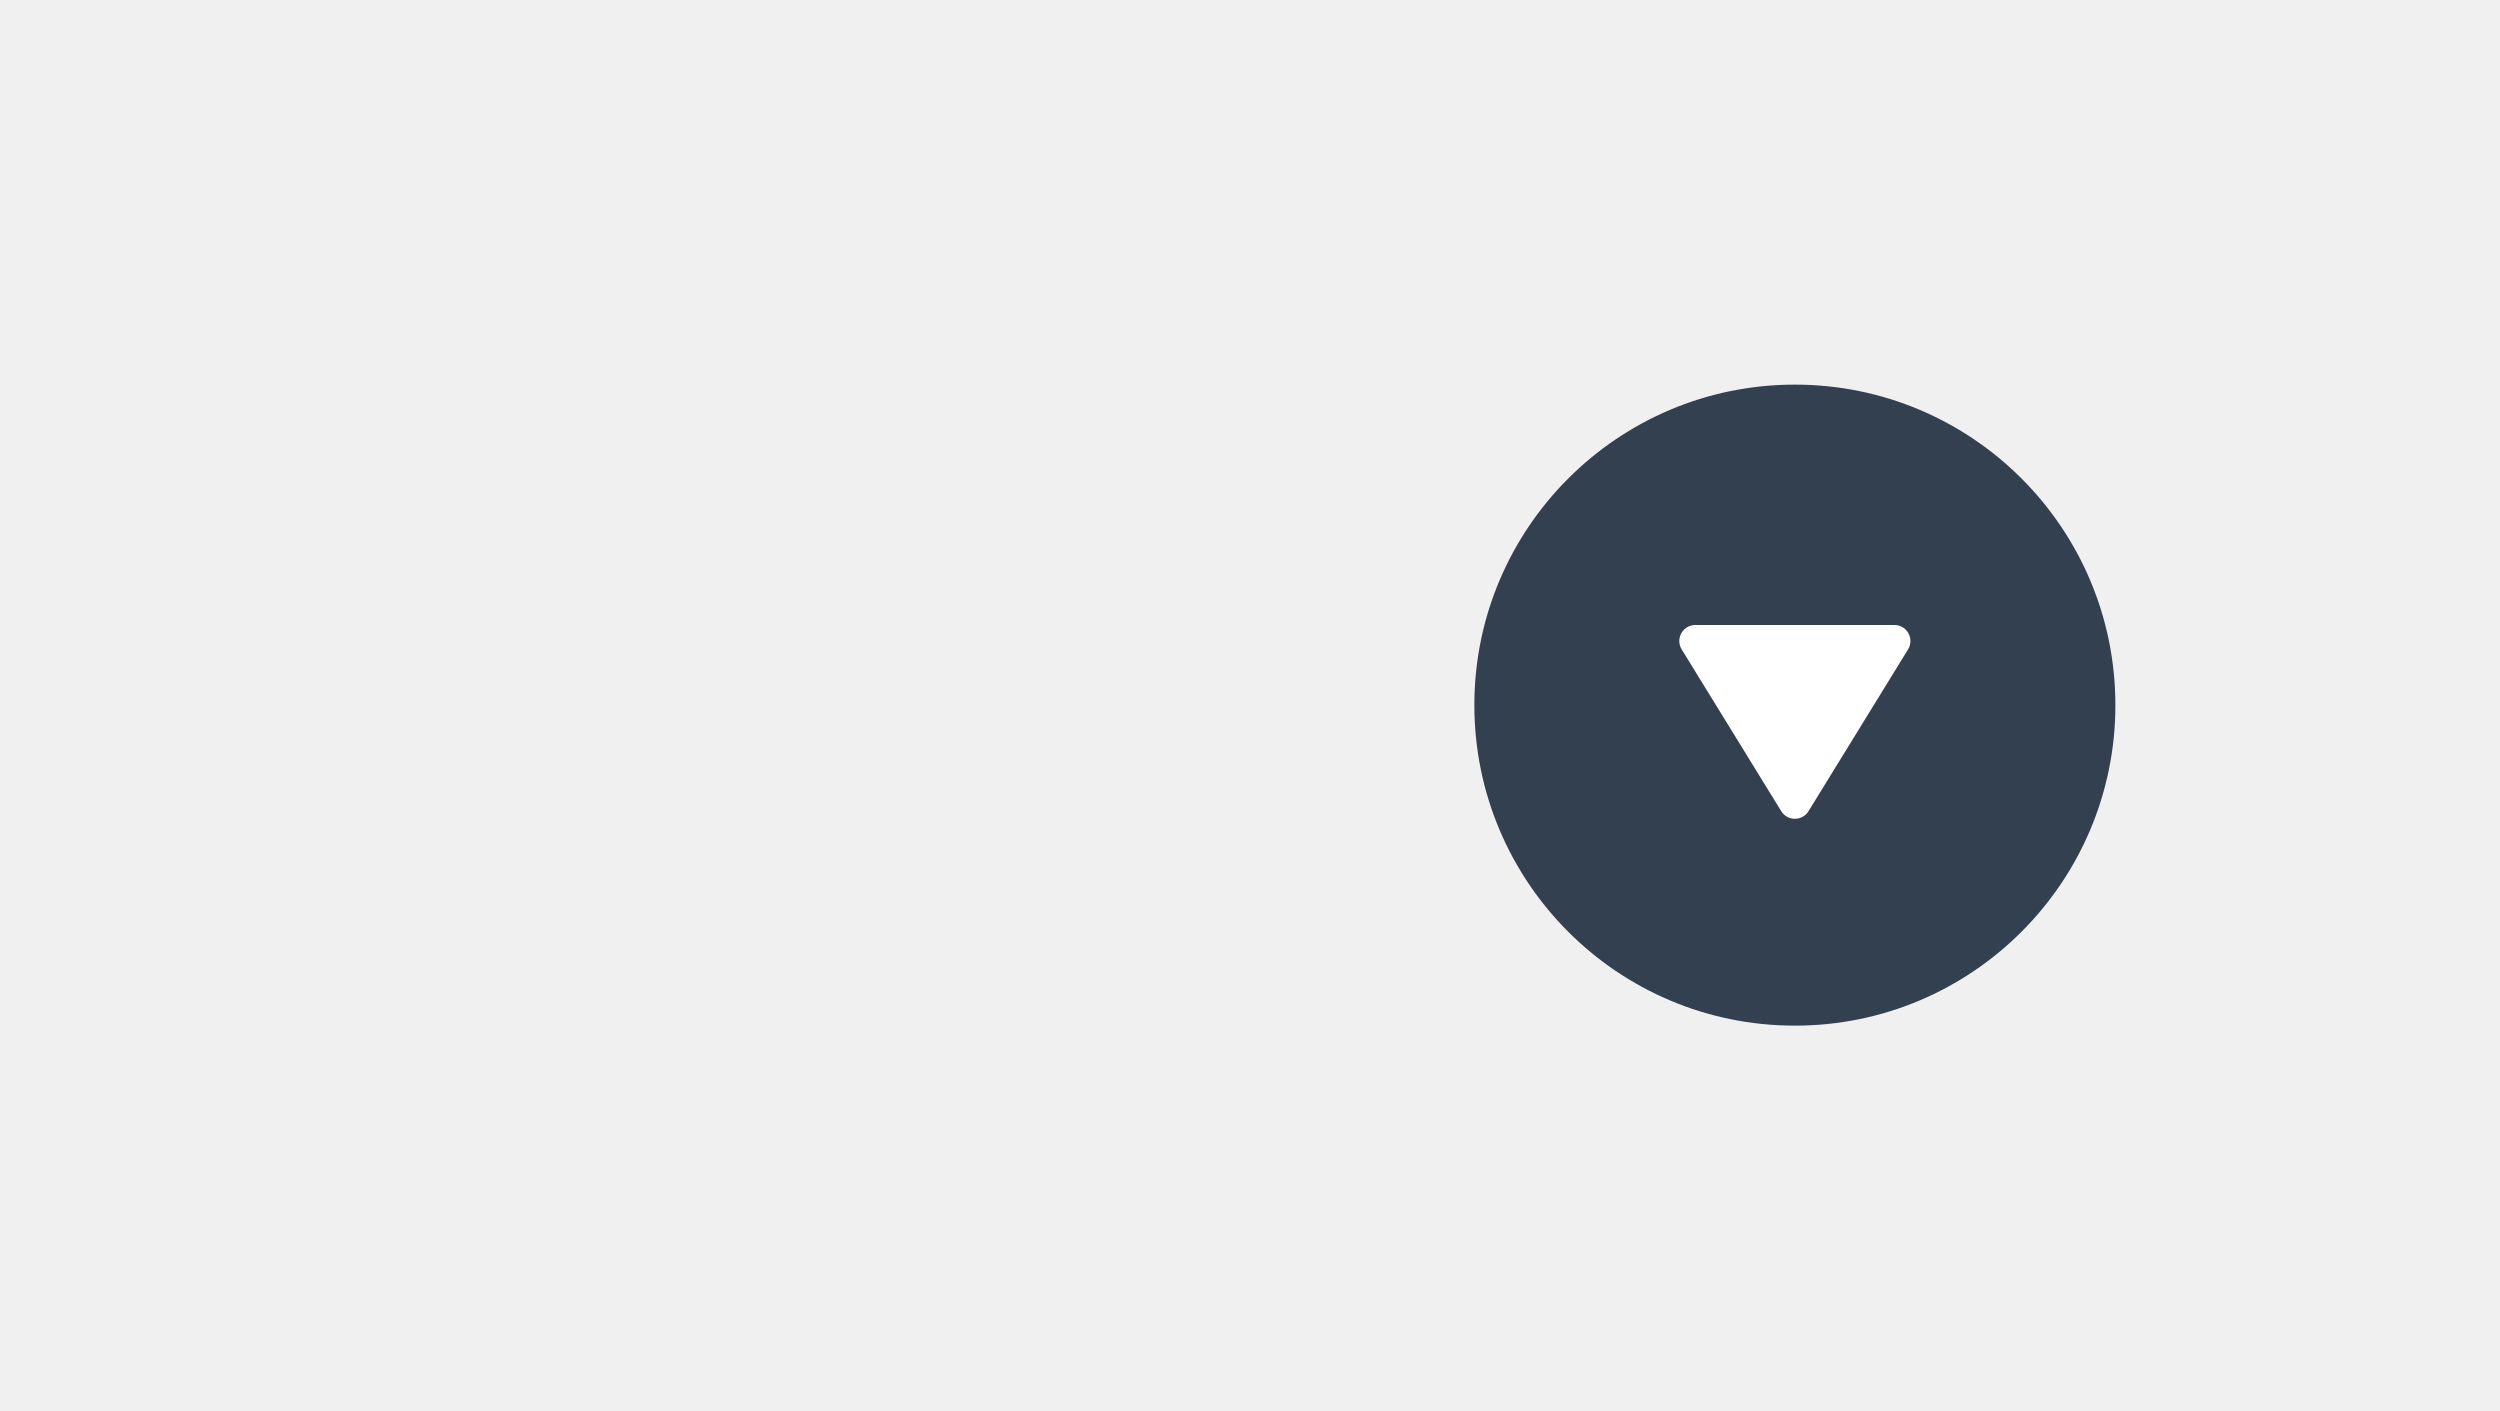
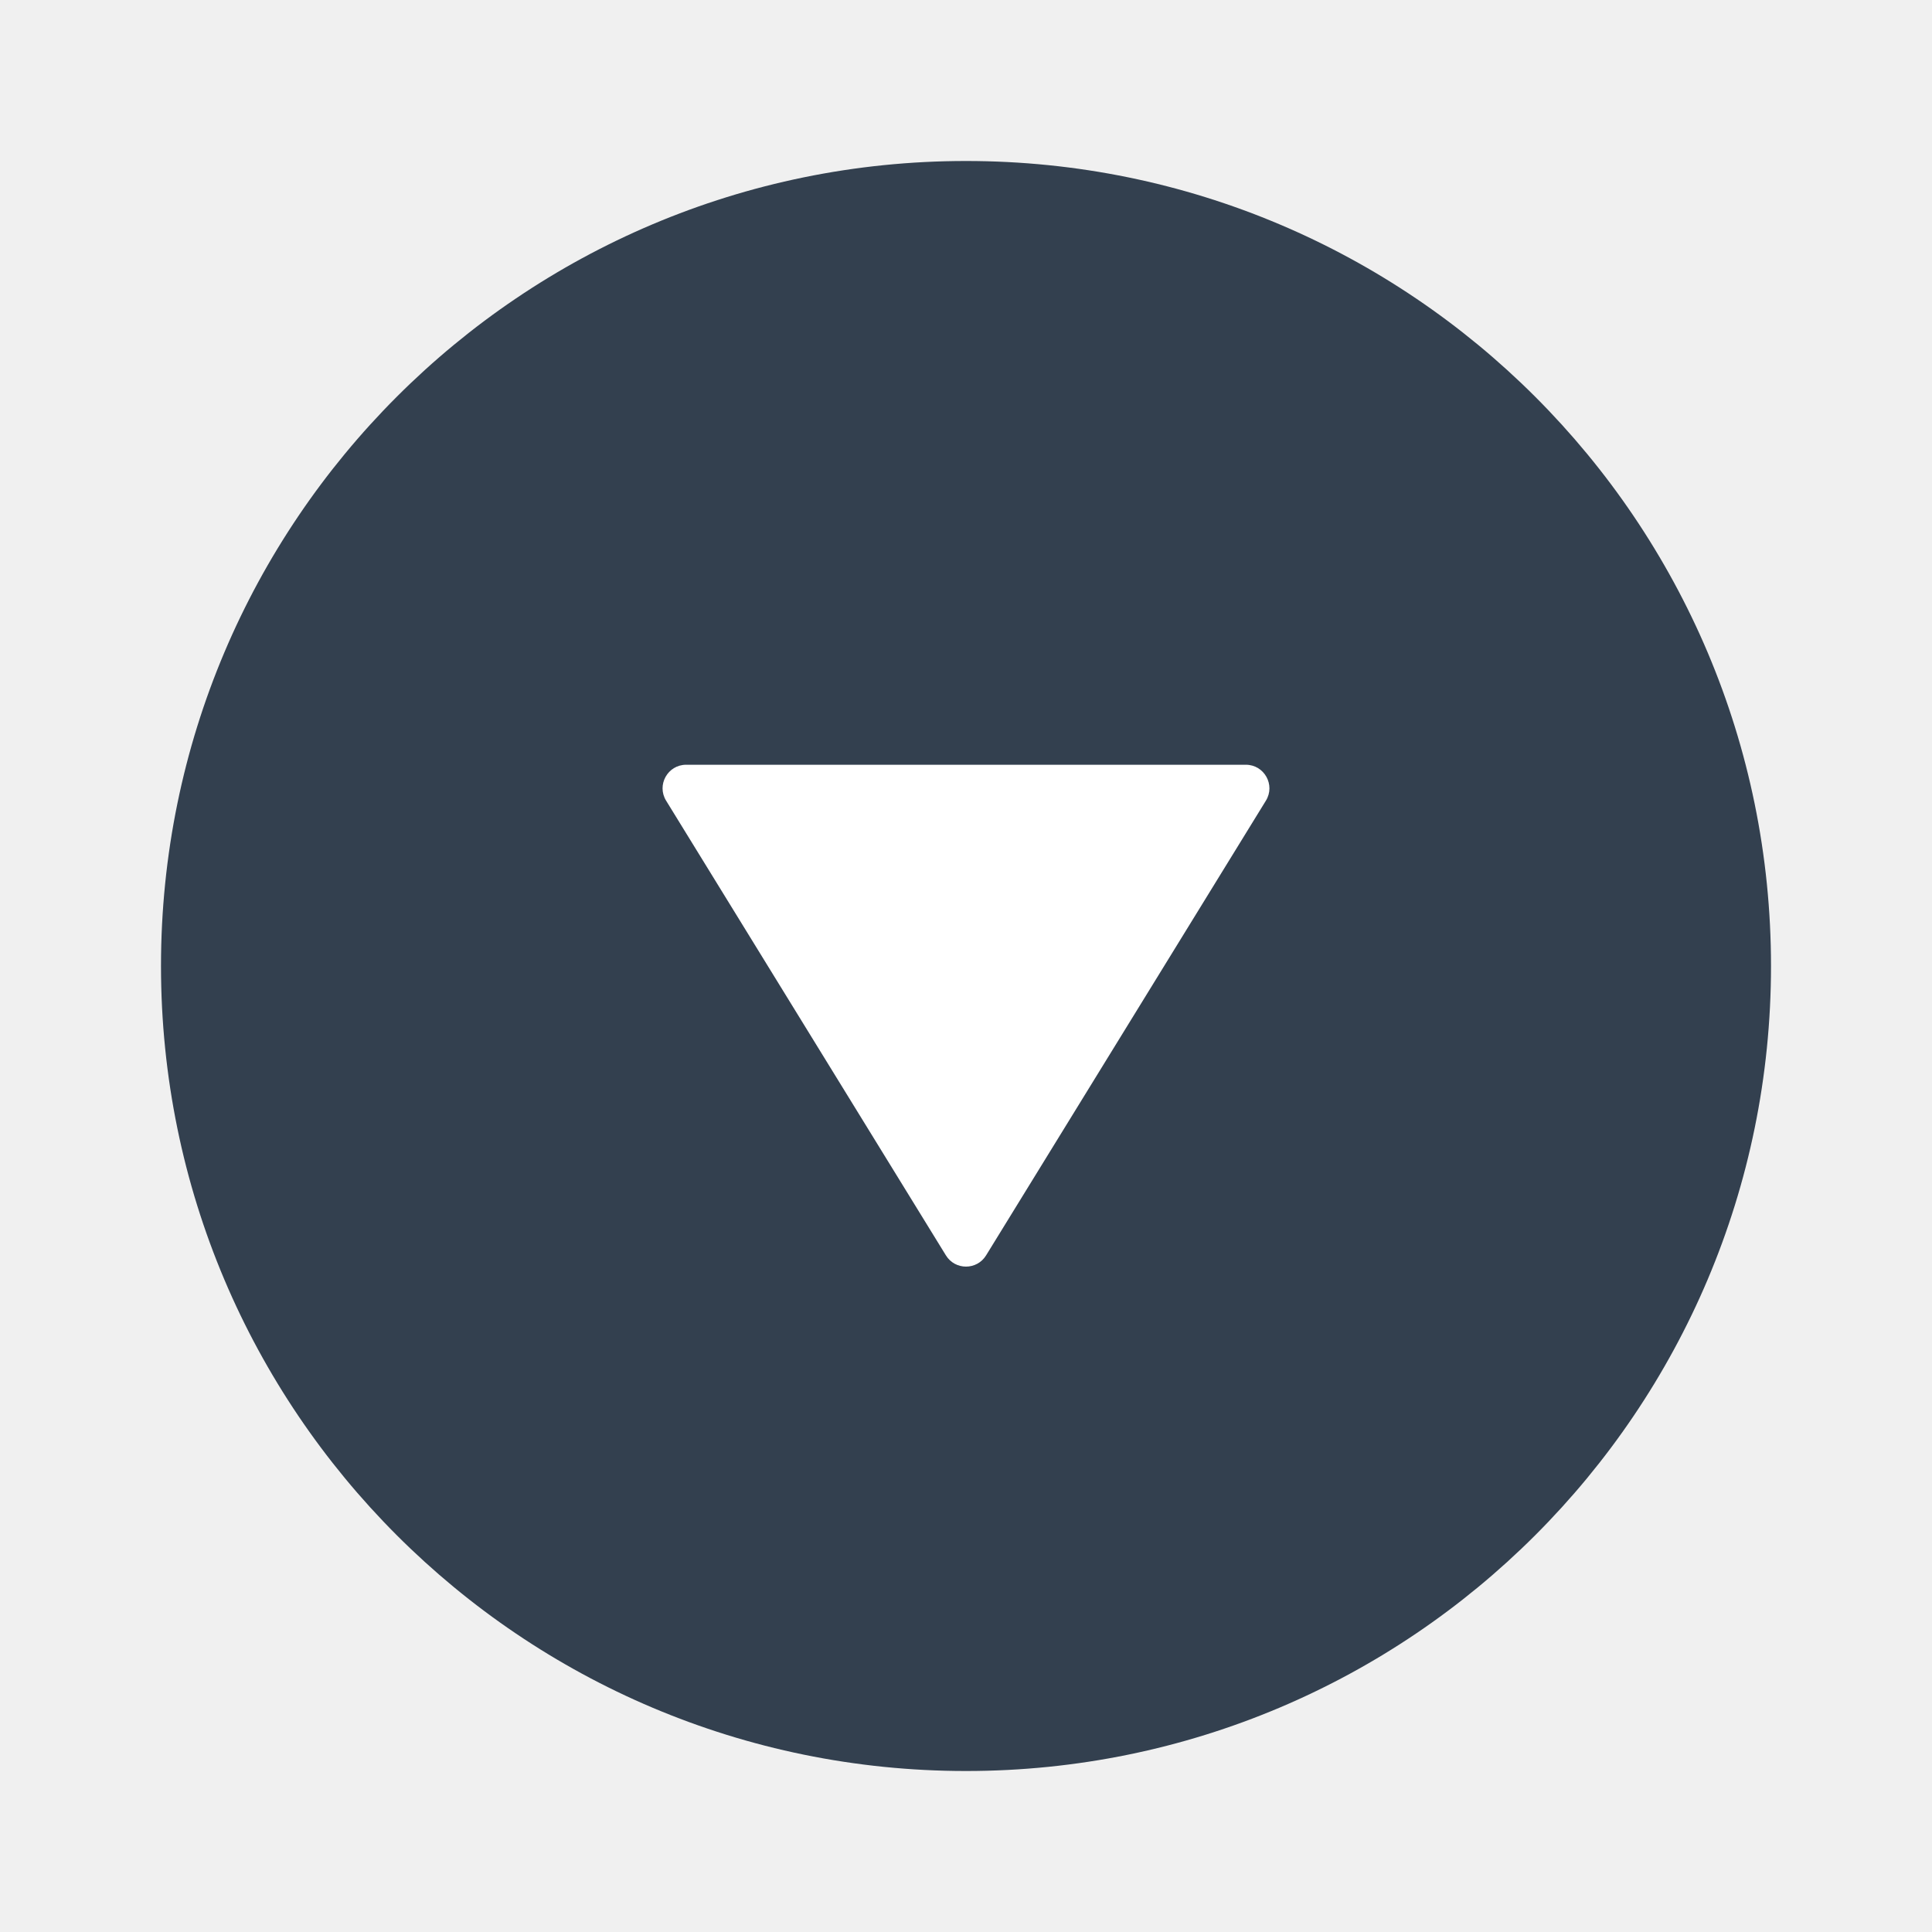
- <svg xmlns="http://www.w3.org/2000/svg" width="156" height="88" viewBox="0 0 156 88" fill="none">
-   <path d="M112 64C123.046 64 132 55.046 132 44C132 32.954 123.046 24 112 24C100.954 24 92 32.954 92 44C92 55.046 100.954 64 112 64Z" fill="#33404F" />
-   <path d="M111.148 50.616C111.539 51.251 112.461 51.251 112.852 50.616L119.062 40.524C119.472 39.858 118.993 39 118.21 39L105.79 39C105.007 39 104.528 39.858 104.938 40.524L111.148 50.616Z" fill="white" />
+ <svg xmlns="http://www.w3.org/2000/svg" width="82" height="82" viewBox="0 0 82 82" fill="none">
+   <path d="M41 75.167C59.87 75.167 75.167 59.87 75.167 41C75.167 22.13 59.87 6.833 41 6.833C22.13 6.833 6.833 22.13 6.833 41C6.833 59.87 22.13 75.167 41 75.167Z" fill="#33404F" />
+   <path d="M40.148 53.283C40.539 53.917 41.461 53.917 41.852 53.283L53.729 33.982C54.139 33.316 53.659 32.458 52.877 32.458L29.123 32.458C28.341 32.458 27.861 33.316 28.271 33.982L40.148 53.283Z" fill="white" />
</svg>
